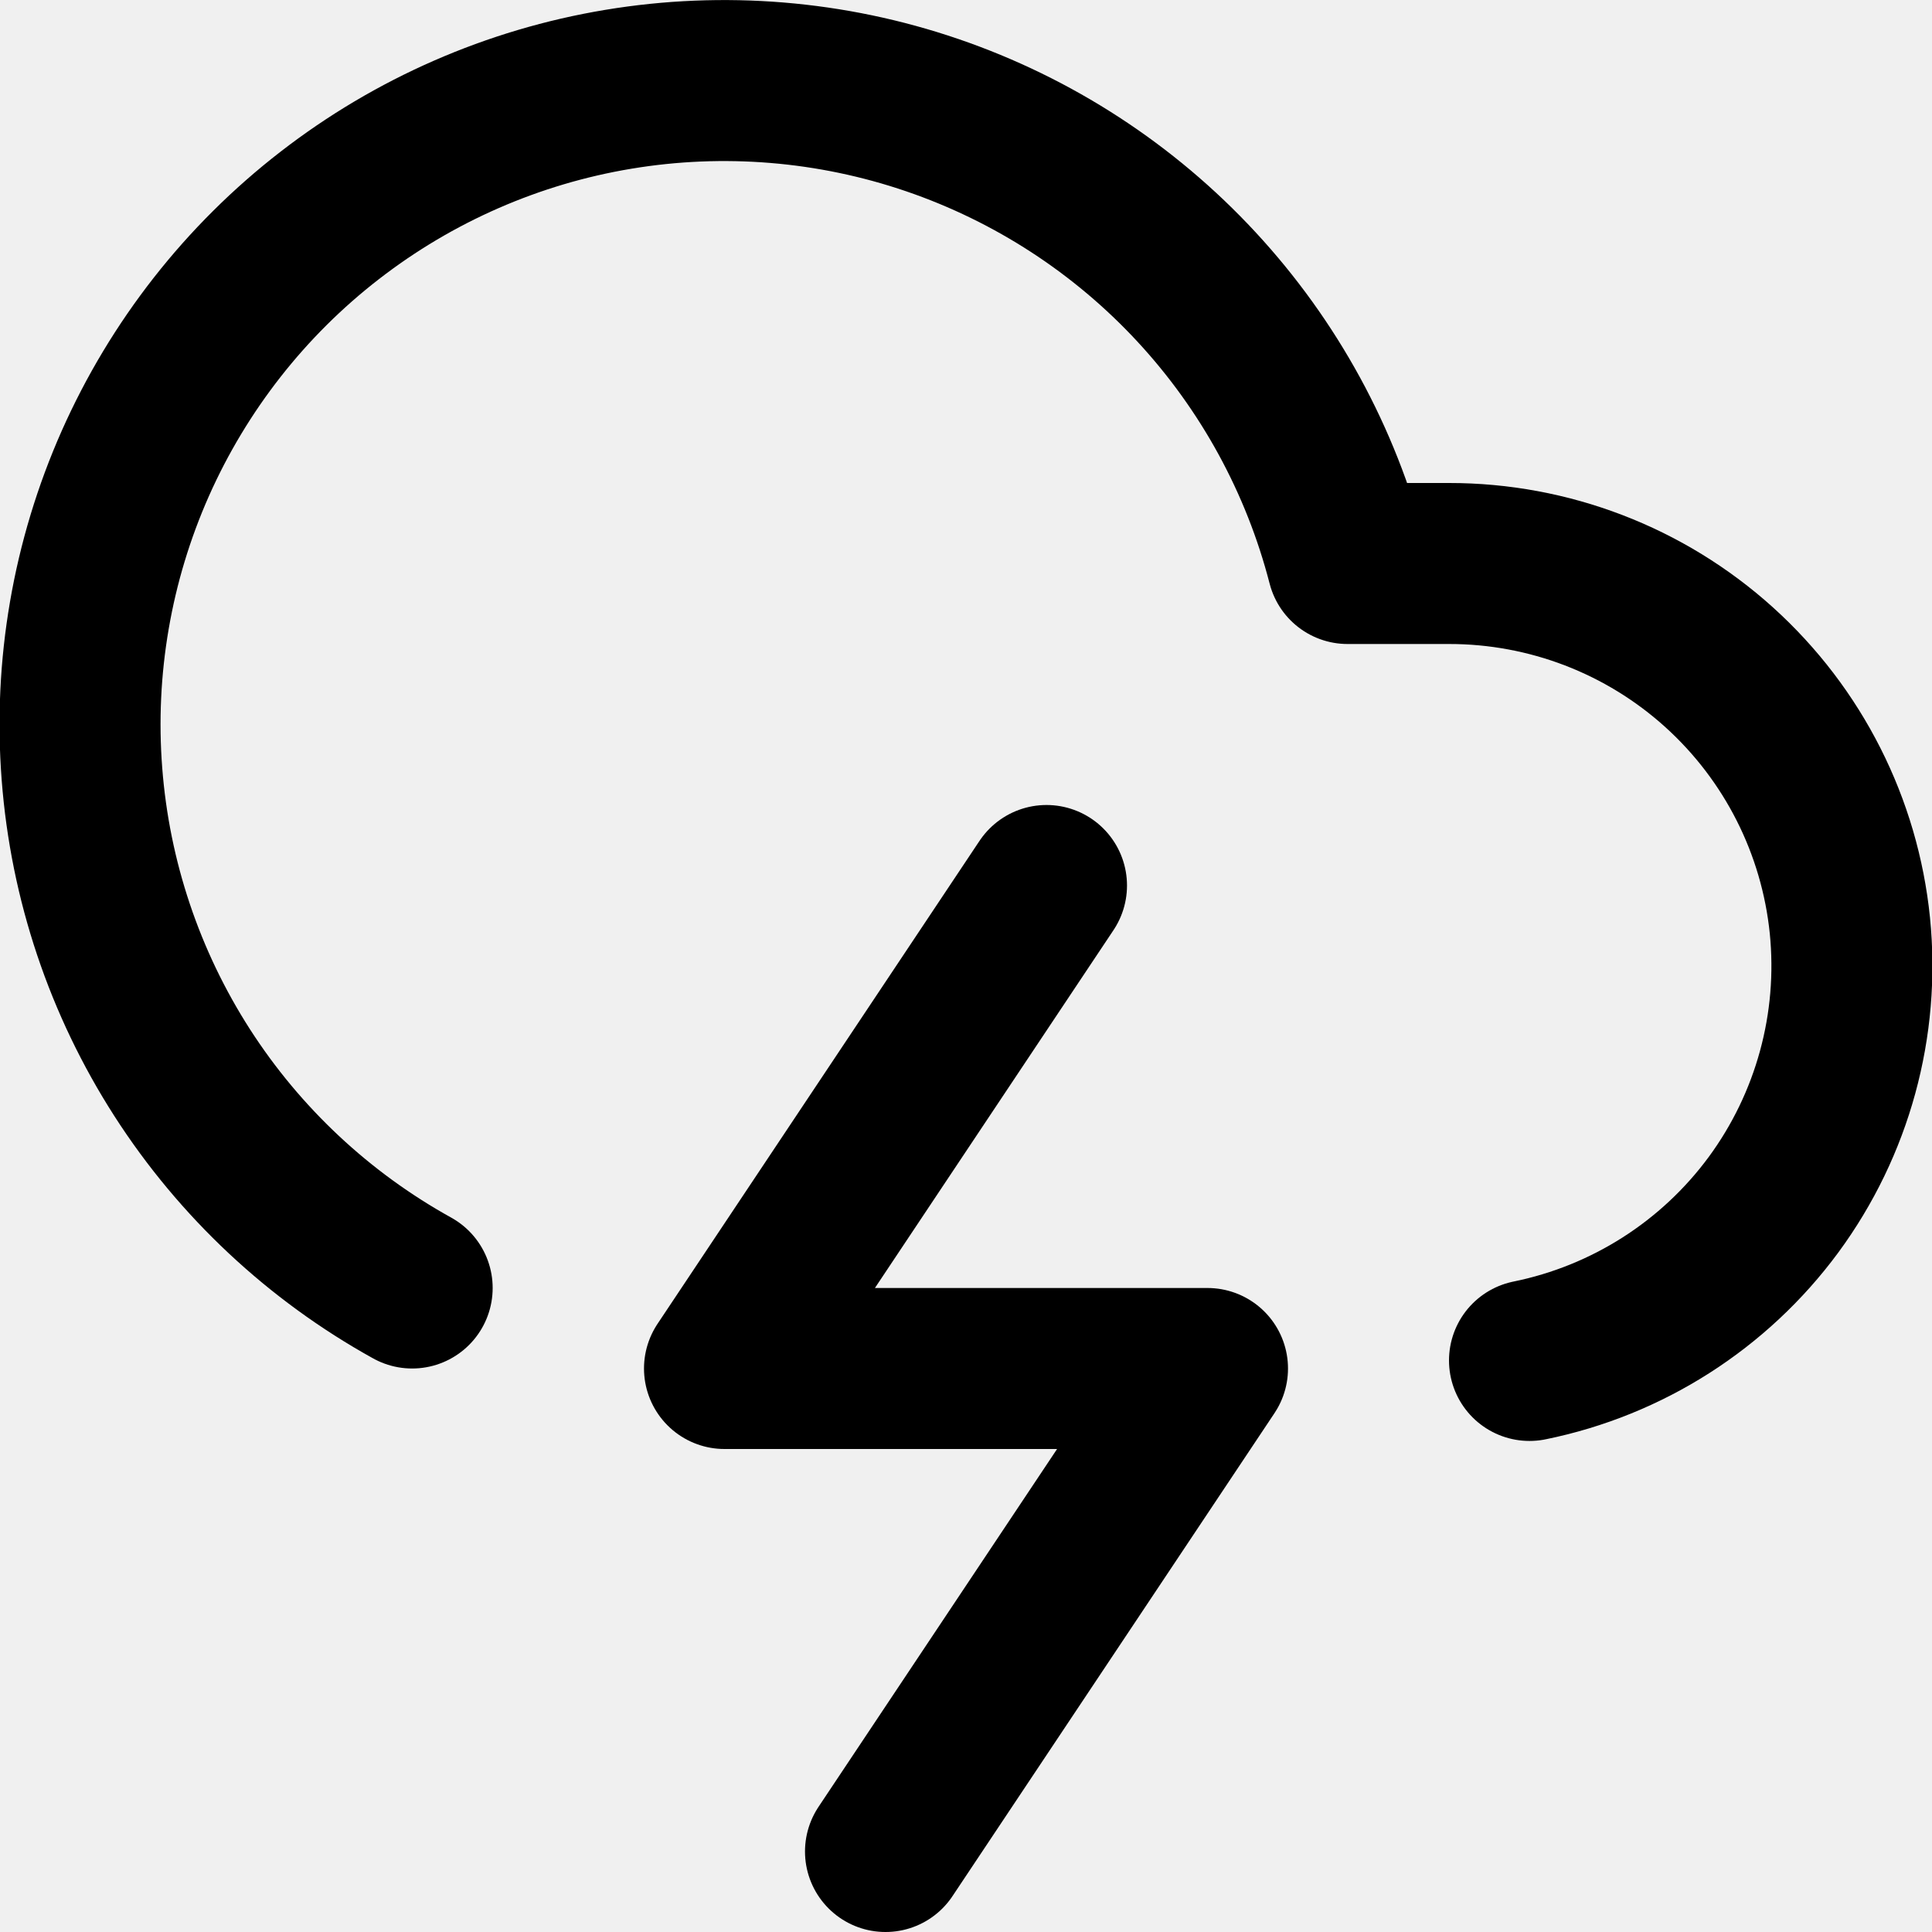
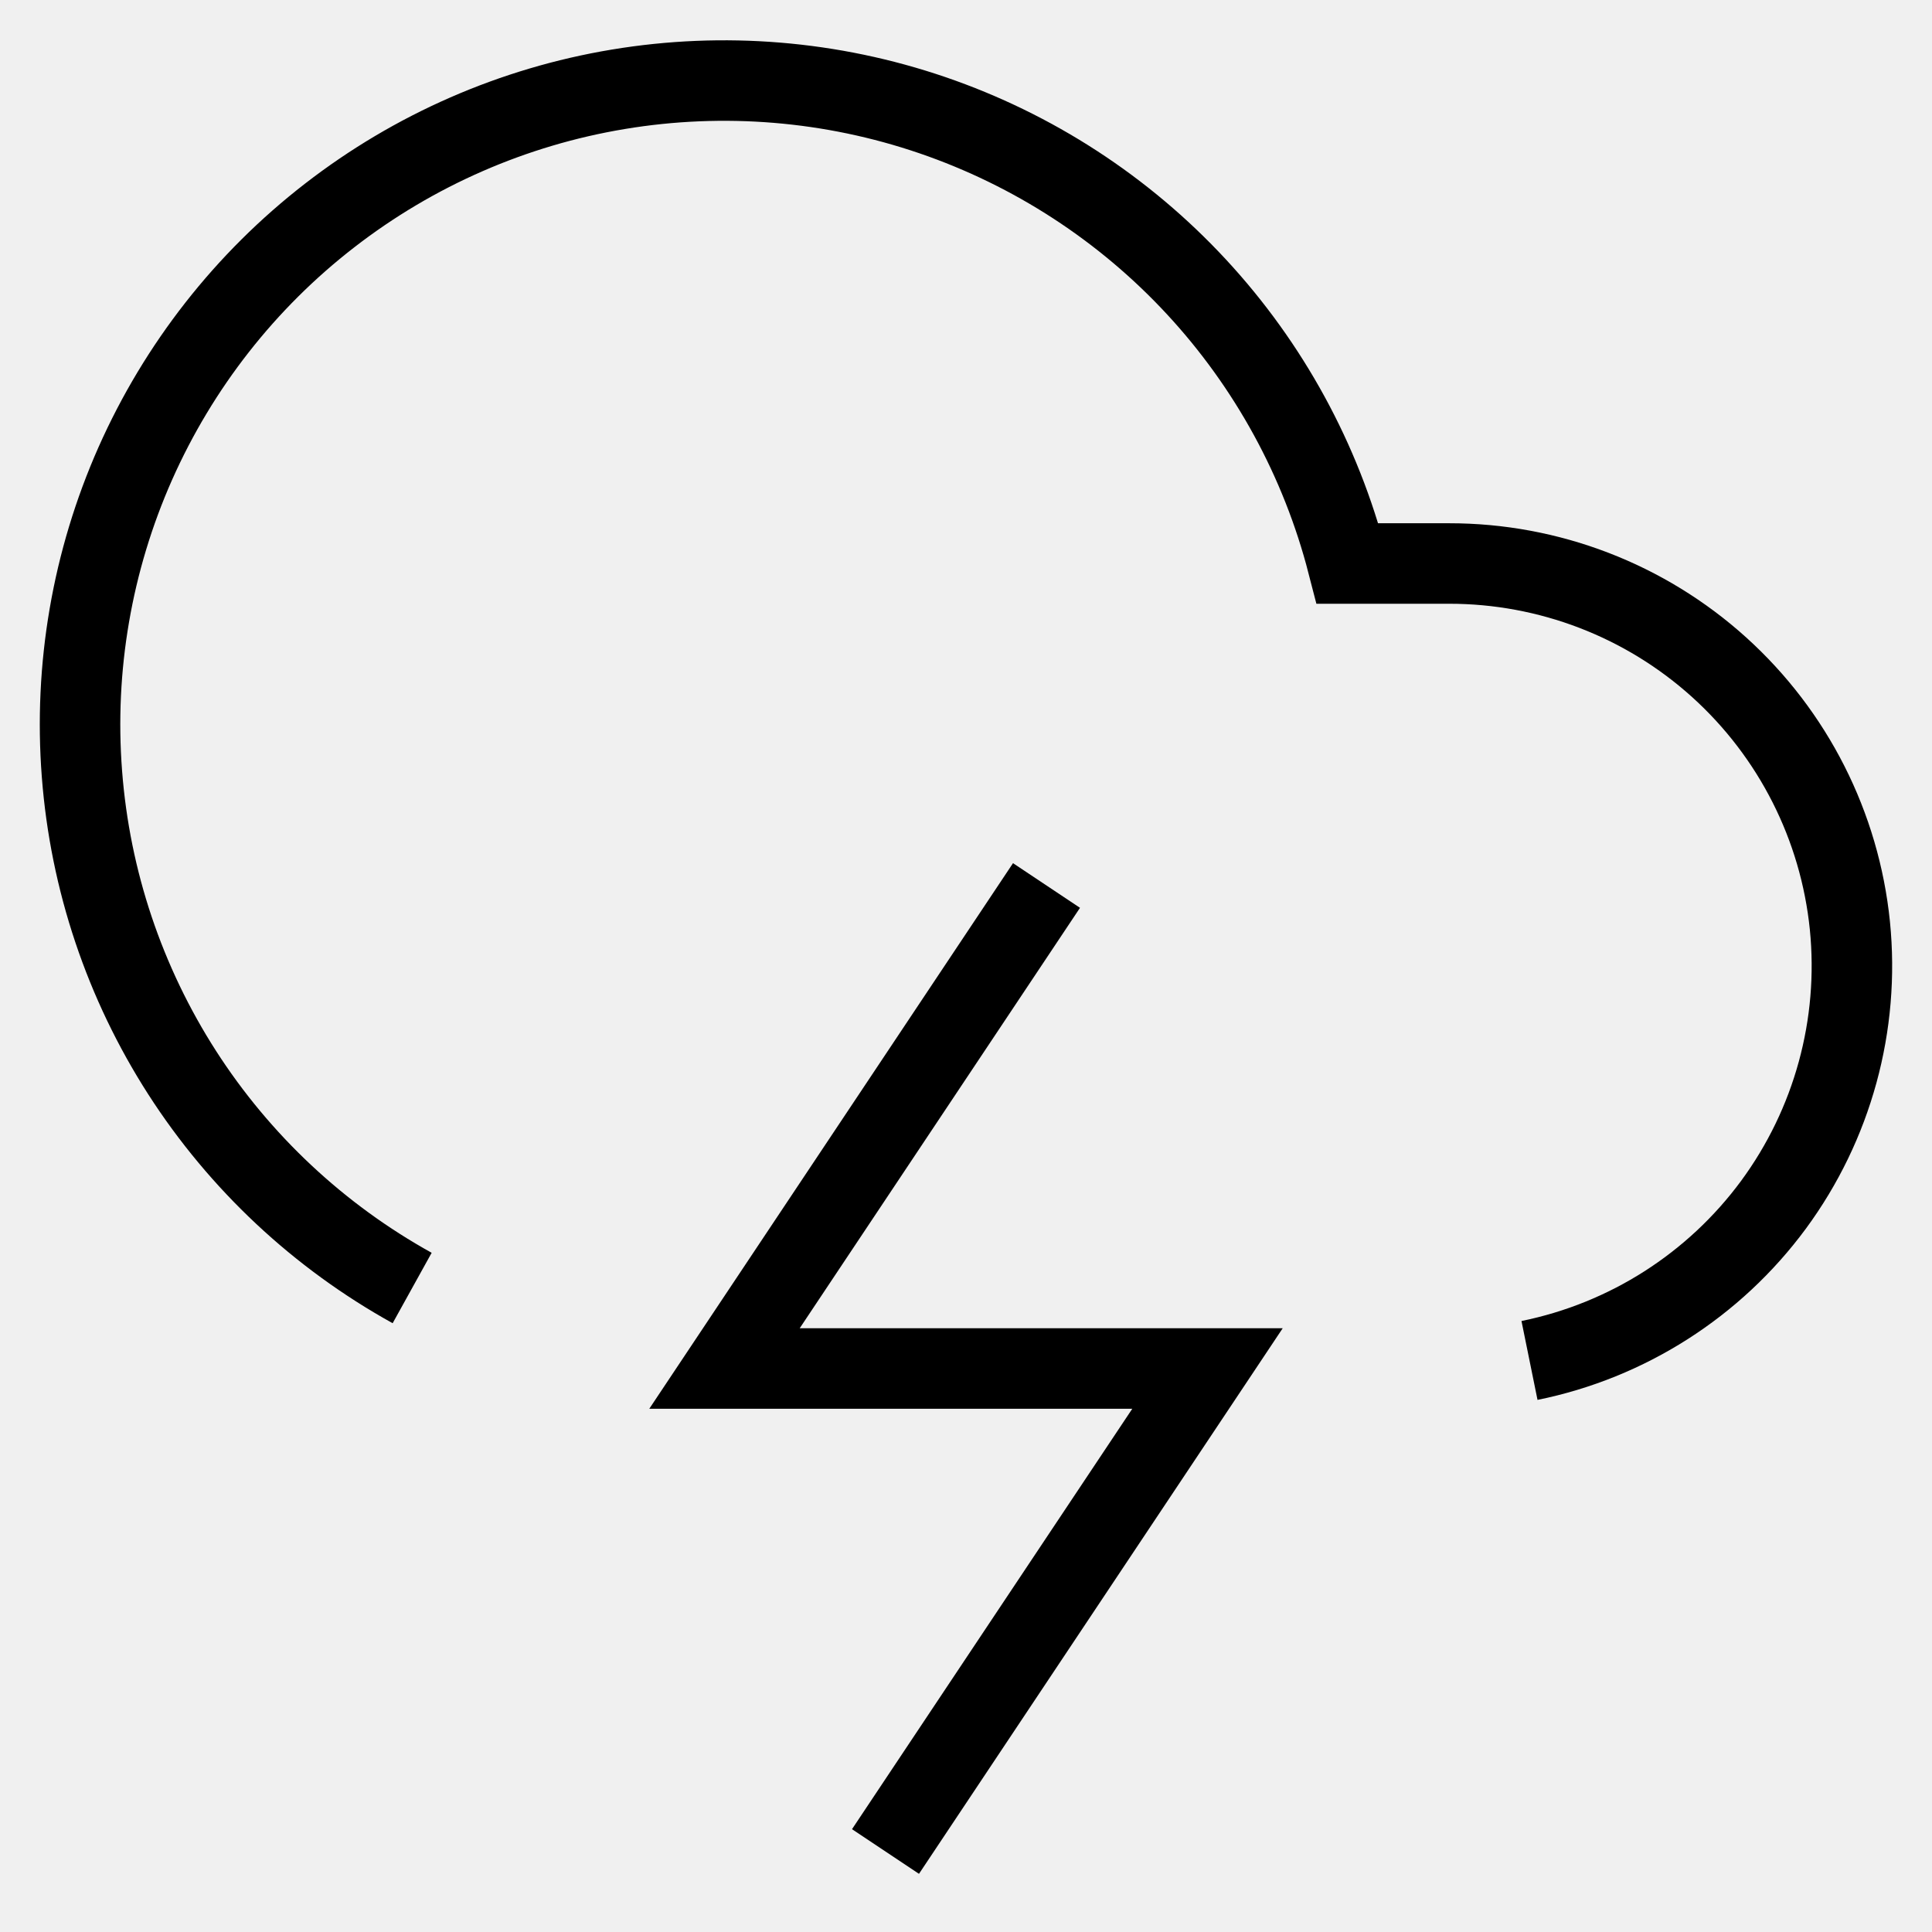
<svg xmlns="http://www.w3.org/2000/svg" width="24" height="24" viewBox="0 0 24 24" fill="none">
-   <g clip-path="url(#clip0_30_551)">
-     <path d="M19 16.9C20.215 16.653 21.295 15.964 22.031 14.966C22.766 13.967 23.104 12.731 22.98 11.498C22.855 10.264 22.276 9.12 21.356 8.289C20.436 7.458 19.24 6.999 18 7H16.74C16.409 5.717 15.764 4.537 14.864 3.565C13.964 2.593 12.836 1.86 11.583 1.431C10.329 1.002 8.989 0.892 7.682 1.109C6.375 1.326 5.143 1.865 4.096 2.676C3.048 3.487 2.219 4.546 1.681 5.757C1.144 6.968 0.916 8.293 1.018 9.614C1.119 10.935 1.547 12.21 2.263 13.325C2.979 14.439 3.961 15.358 5.12 16" stroke="black" stroke-width="2" stroke-linecap="round" stroke-linejoin="round" />
-     <path d="M13 11L9 17H15L11 23" stroke="black" stroke-width="2" stroke-linecap="round" stroke-linejoin="round" />
-   </g>
-   <defs>
-     <clipPath id="clip0_30_551">
-       <rect width="24" height="24" fill="white" />
-     </clipPath>
-   </defs>
+   <path d="M19 16.9C20.215 16.653 21.295 15.964 22.031 14.966C22.766 13.967 23.104 12.731 22.98 11.498C22.855 10.264 22.276 9.12 21.356 8.289C20.436 7.458 19.24 6.999 18 7H16.74C16.409 5.717 15.764 4.537 14.864 3.565C13.964 2.593 12.836 1.86 11.583 1.431C10.329 1.002 8.989 0.892 7.682 1.109C6.375 1.326 5.143 1.865 4.096 2.676C3.048 3.487 2.219 4.546 1.681 5.757C1.144 6.968 0.916 8.293 1.018 9.614C1.119 10.935 1.547 12.21 2.263 13.325C2.979 14.439 3.961 15.358 5.12 16" stroke="black" strokeWidth="2" strokeLinecap="round" strokeLinejoin="round" />
+   <path d="M13 11L9 17H15L11 23" stroke="black" strokeWidth="2" strokeLinecap="round" strokeLinejoin="round" />
</svg>
